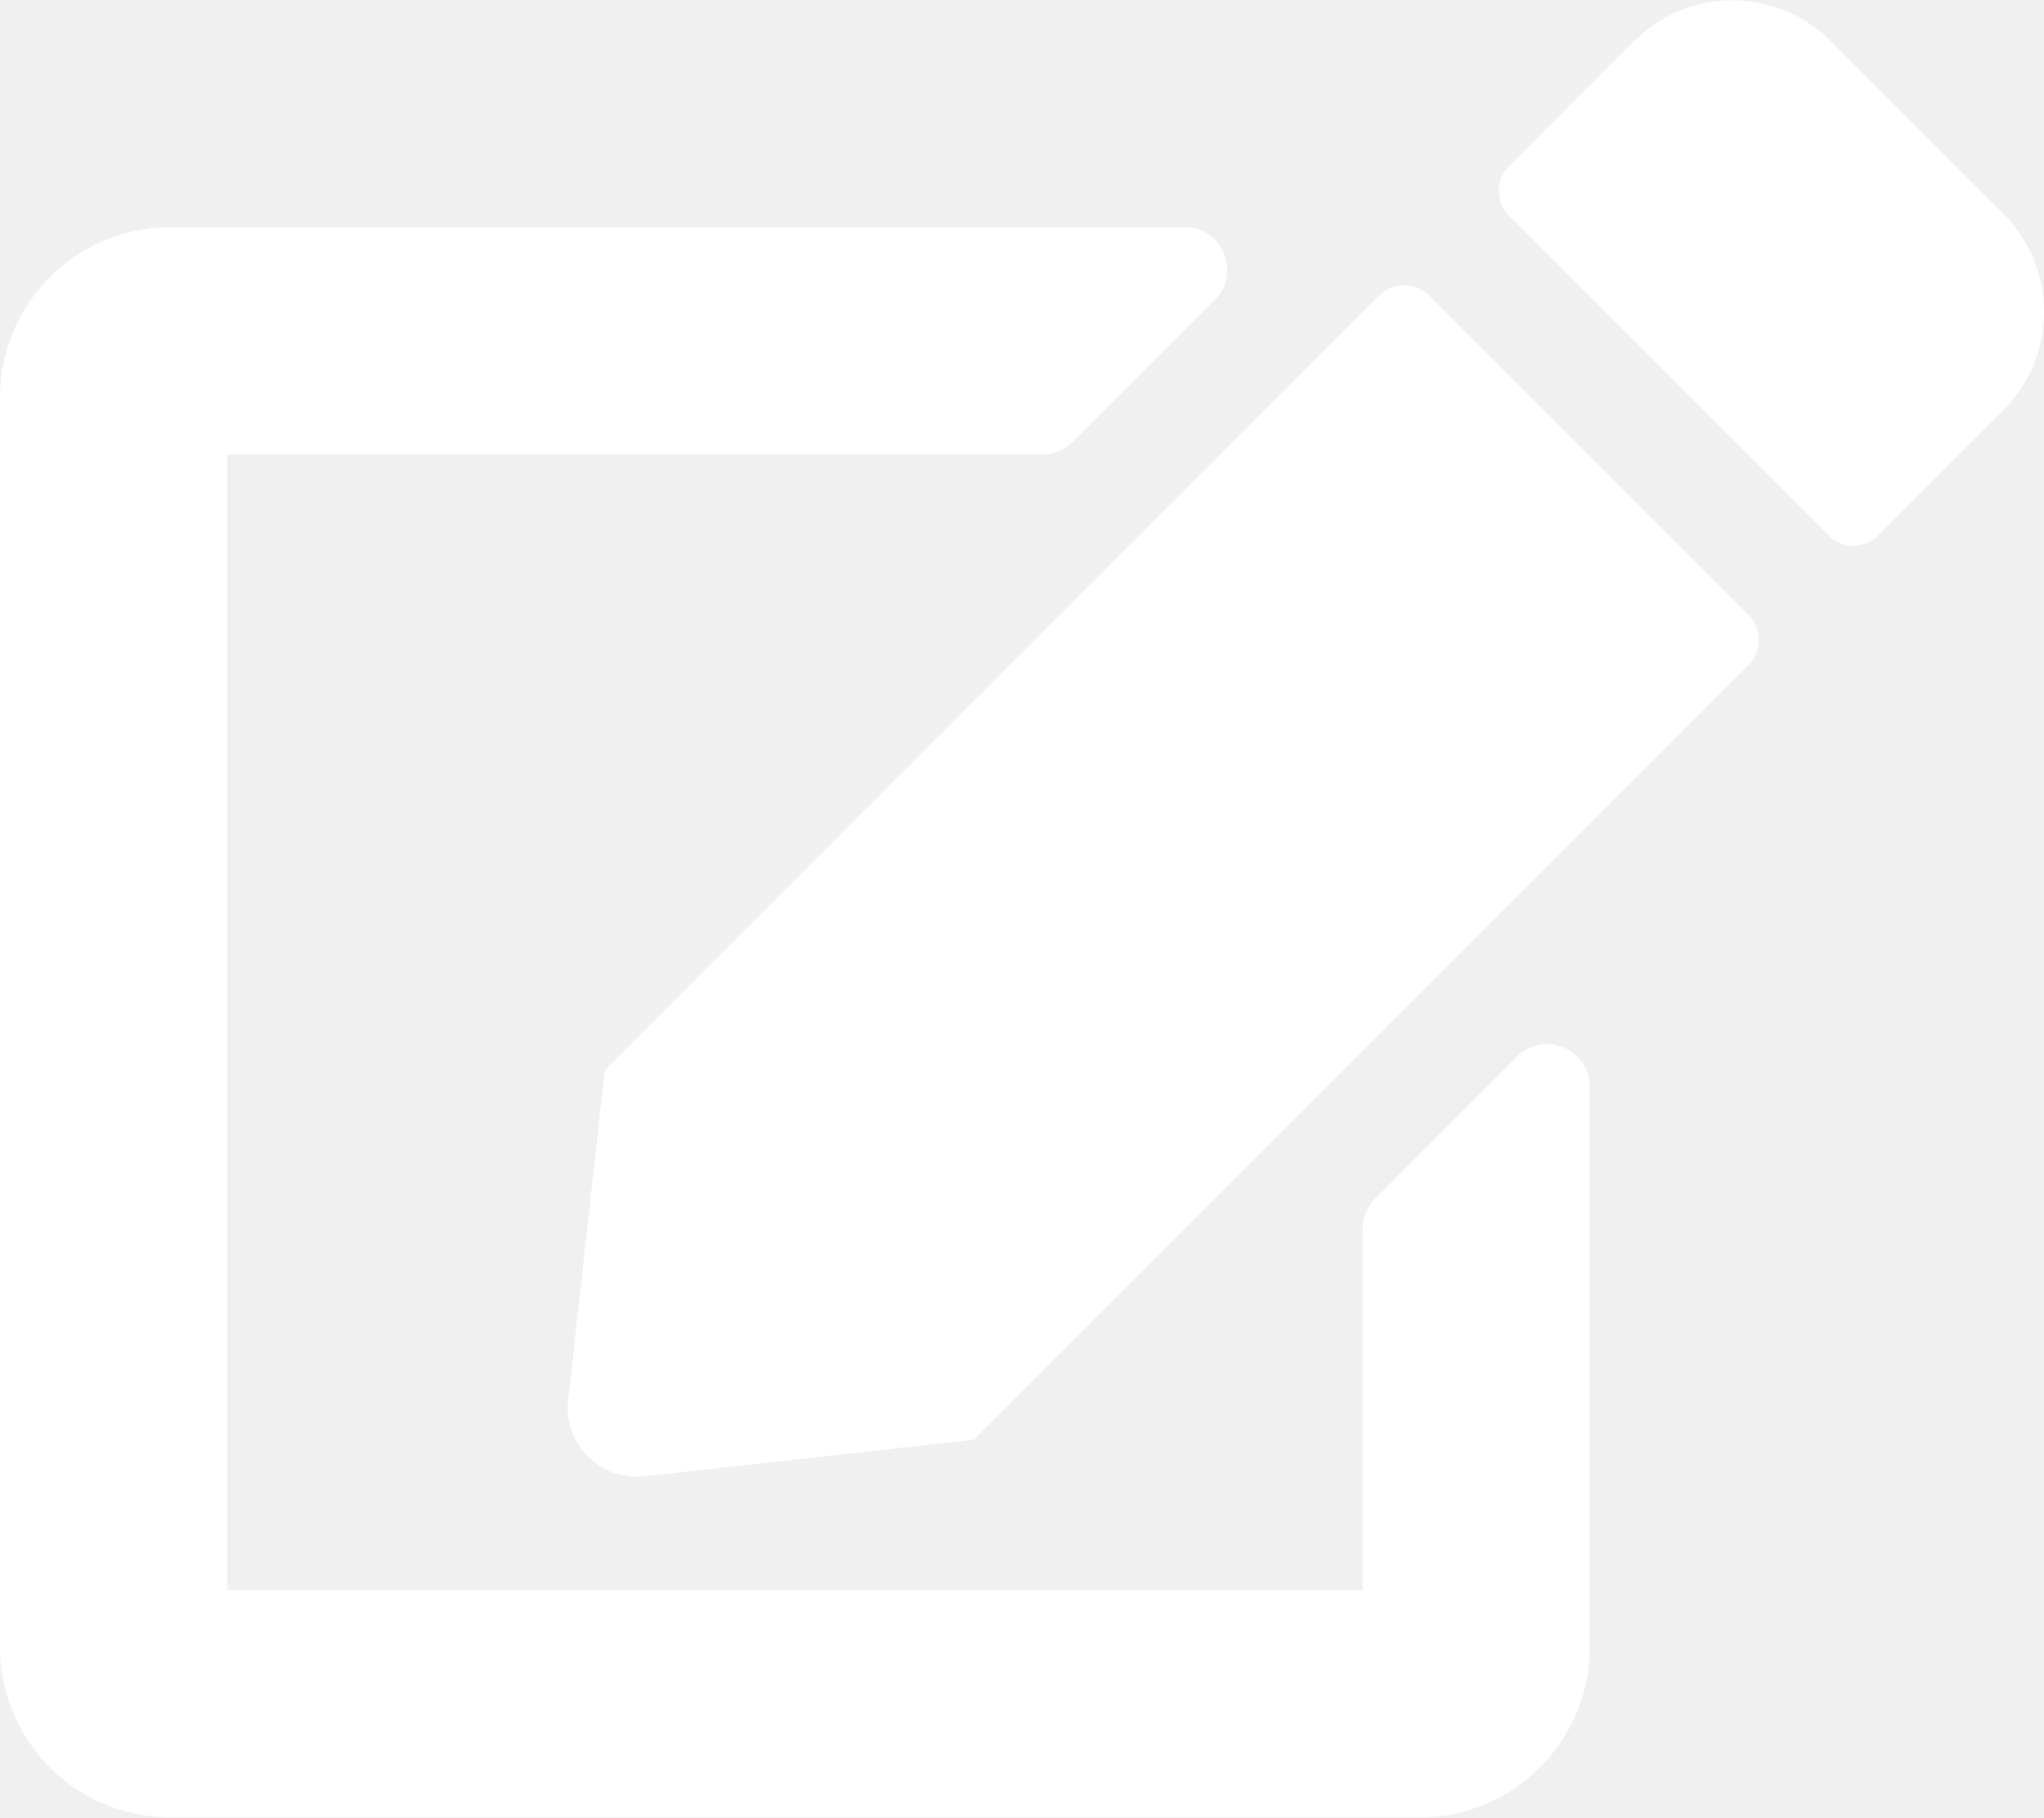
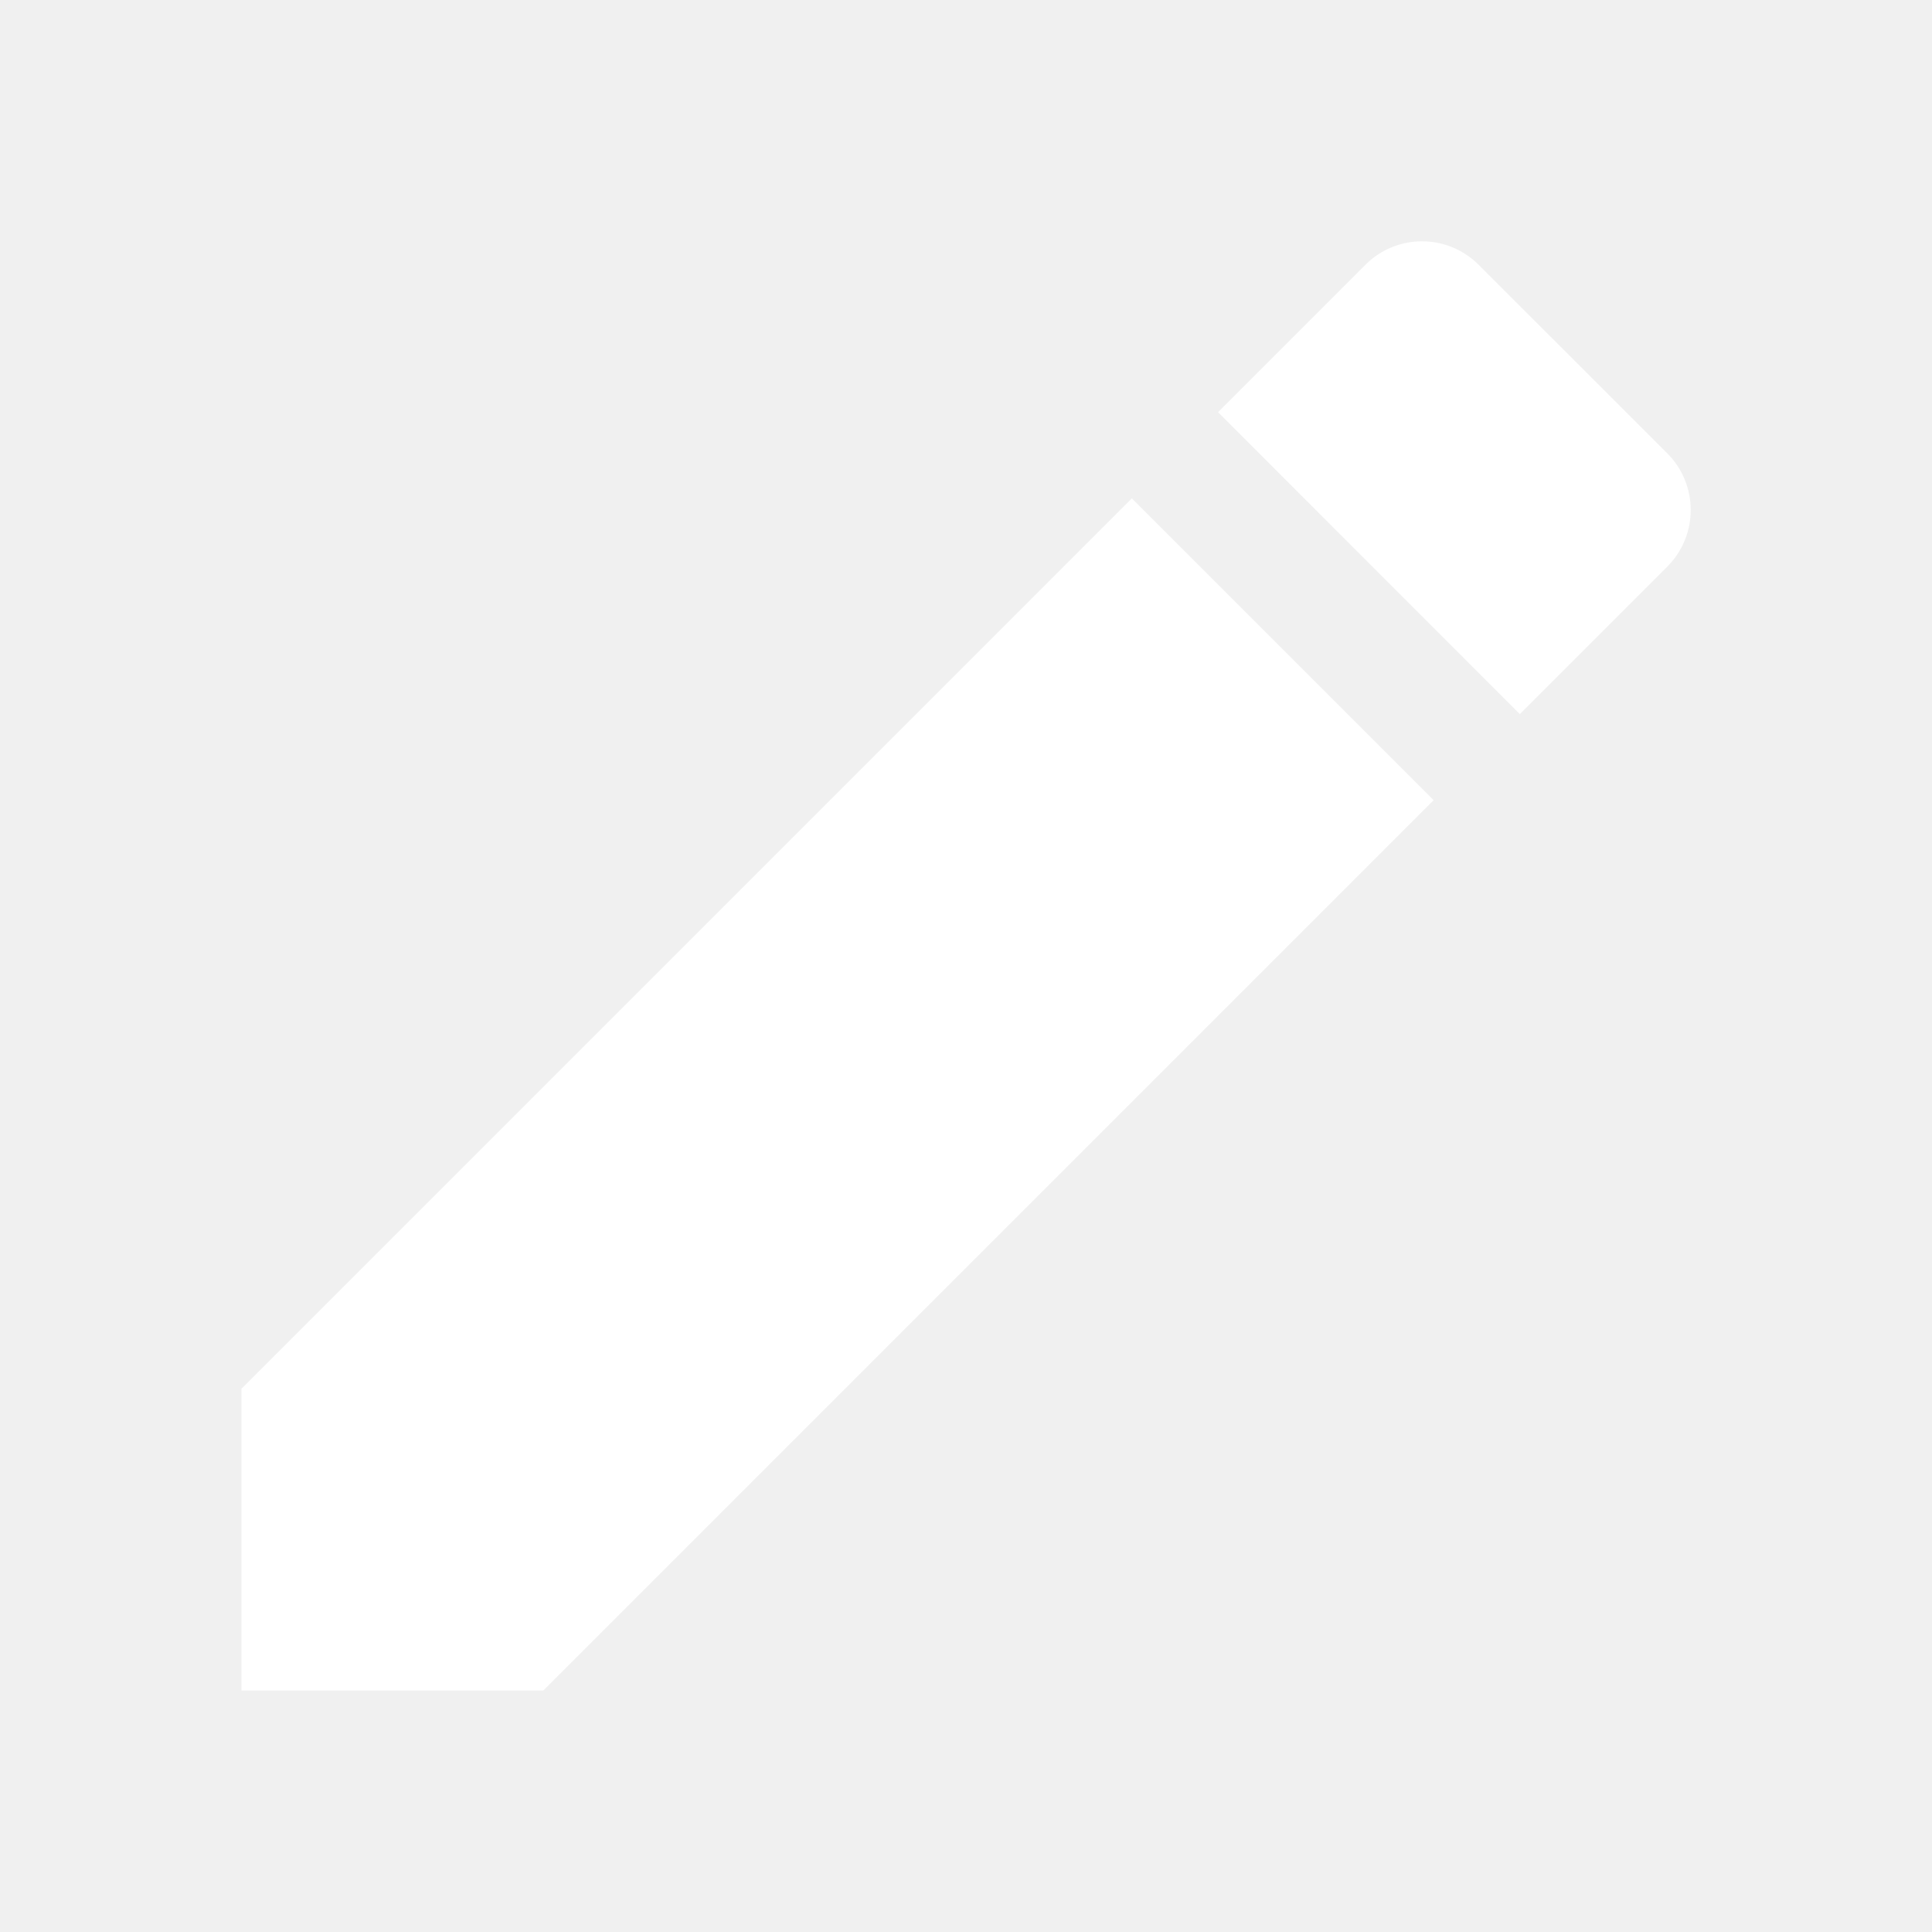
- <svg xmlns="http://www.w3.org/2000/svg" viewBox="0 0 576 512">
-   <path fill="#ffffff" d="M402.6 83.2l90.2 90.2c3.8 3.8 3.8 10 0 13.8L274.4 405.6l-92.8 10.3c-12.4 1.4-22.9-9.1-21.5-21.5l10.3-92.8L388.8 83.2c3.8-3.8 10-3.8 13.8 0zm162-22.9l-48.8-48.8c-15.2-15.2-39.9-15.2-55.2 0l-35.4 35.4c-3.8 3.8-3.8 10 0 13.8l90.2 90.2c3.8 3.8 10 3.8 13.8 0l35.4-35.4c15.2-15.3 15.2-40 0-55.2zM384 346.2V448H64V128h229.8c3.2 0 6.2-1.3 8.5-3.5l40-40c7.6-7.6 2.2-20.5-8.5-20.5H48C21.5 64 0 85.5 0 112v352c0 26.5 21.5 48 48 48h352c26.5 0 48-21.5 48-48V306.2c0-10.7-12.9-16-20.5-8.5l-40 40c-2.2 2.3-3.5 5.3-3.5 8.5z" />
+ <svg xmlns="http://www.w3.org/2000/svg" width="18" height="18" viewBox="0 0 18 18" fill="none">
+   <g clip-path="url(#clip0_368_208)">
+     <path d="M2.25 12.938V15.75H5.062L13.357 7.455L10.545 4.643L2.25 12.938ZM15.533 5.28C15.825 4.988 15.825 4.515 15.533 4.223L13.777 2.468C13.485 2.175 13.012 2.175 12.72 2.468L11.348 3.84L14.16 6.653L15.533 5.28V5.28Z" fill="white" />
+   </g>
+   <defs>
+     <clipPath id="clip0_368_208">
+       <rect width="18" height="18" fill="white" />
+     </clipPath>
+   </defs>
</svg>
